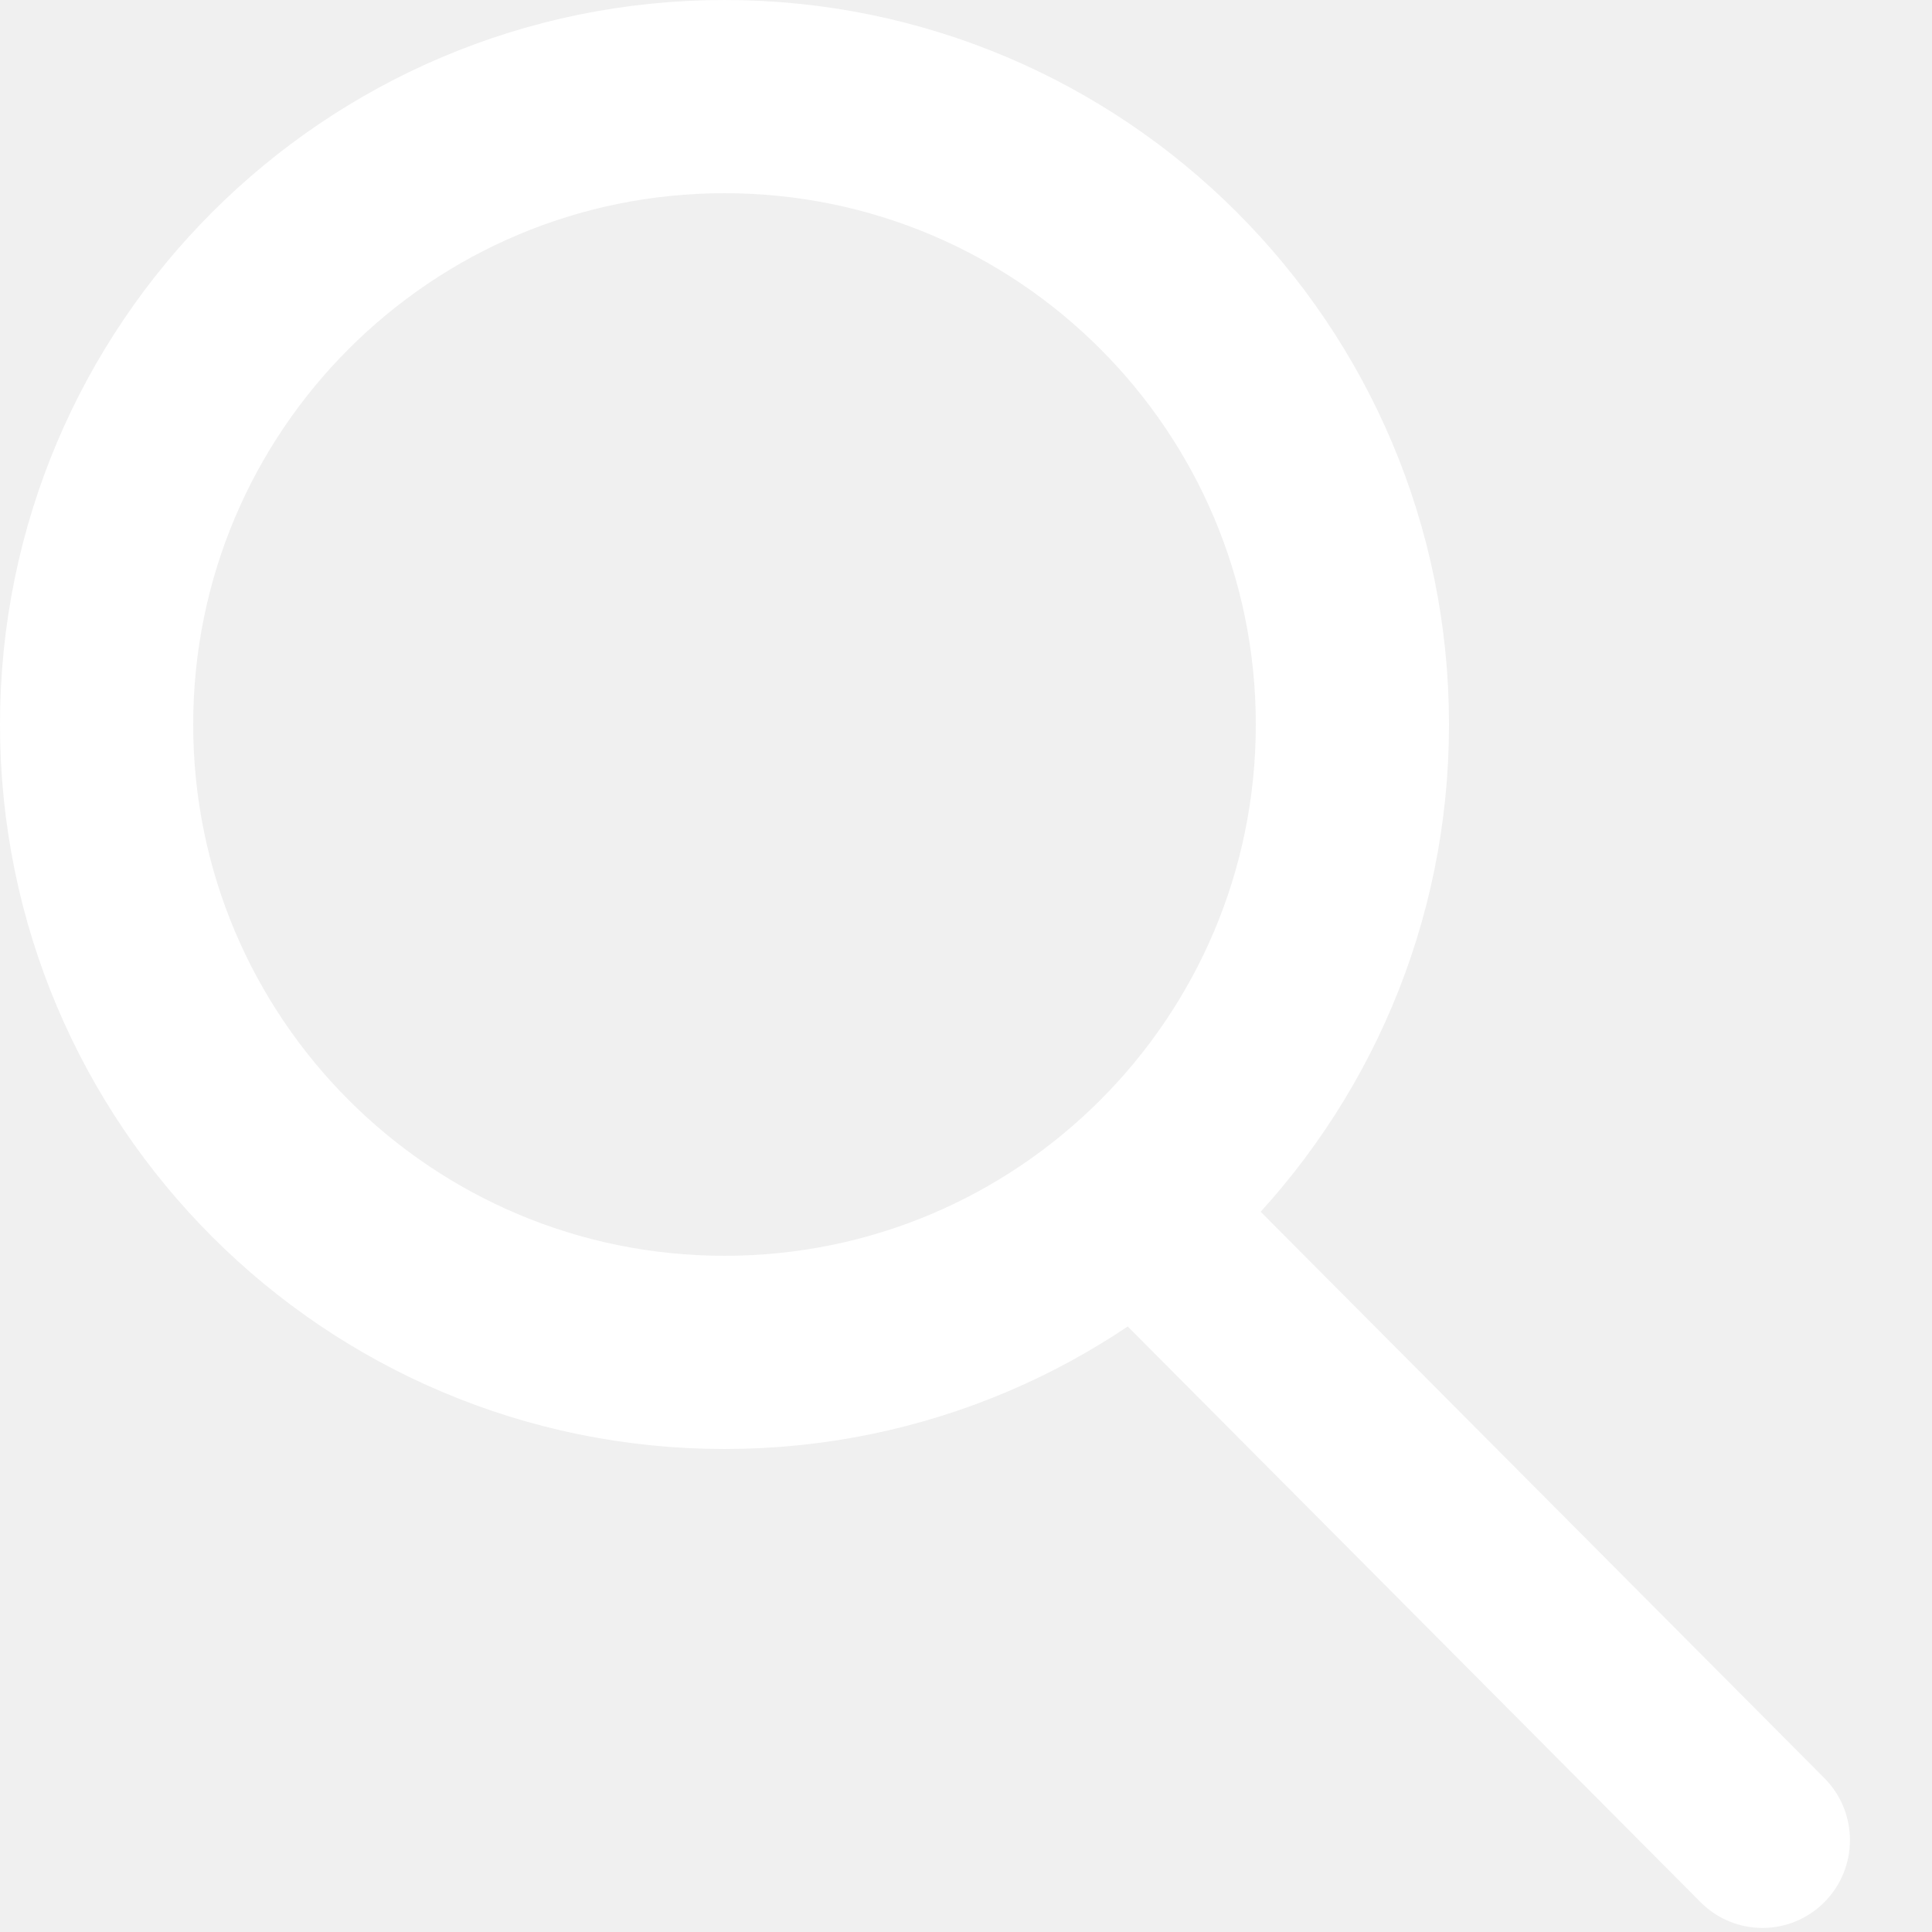
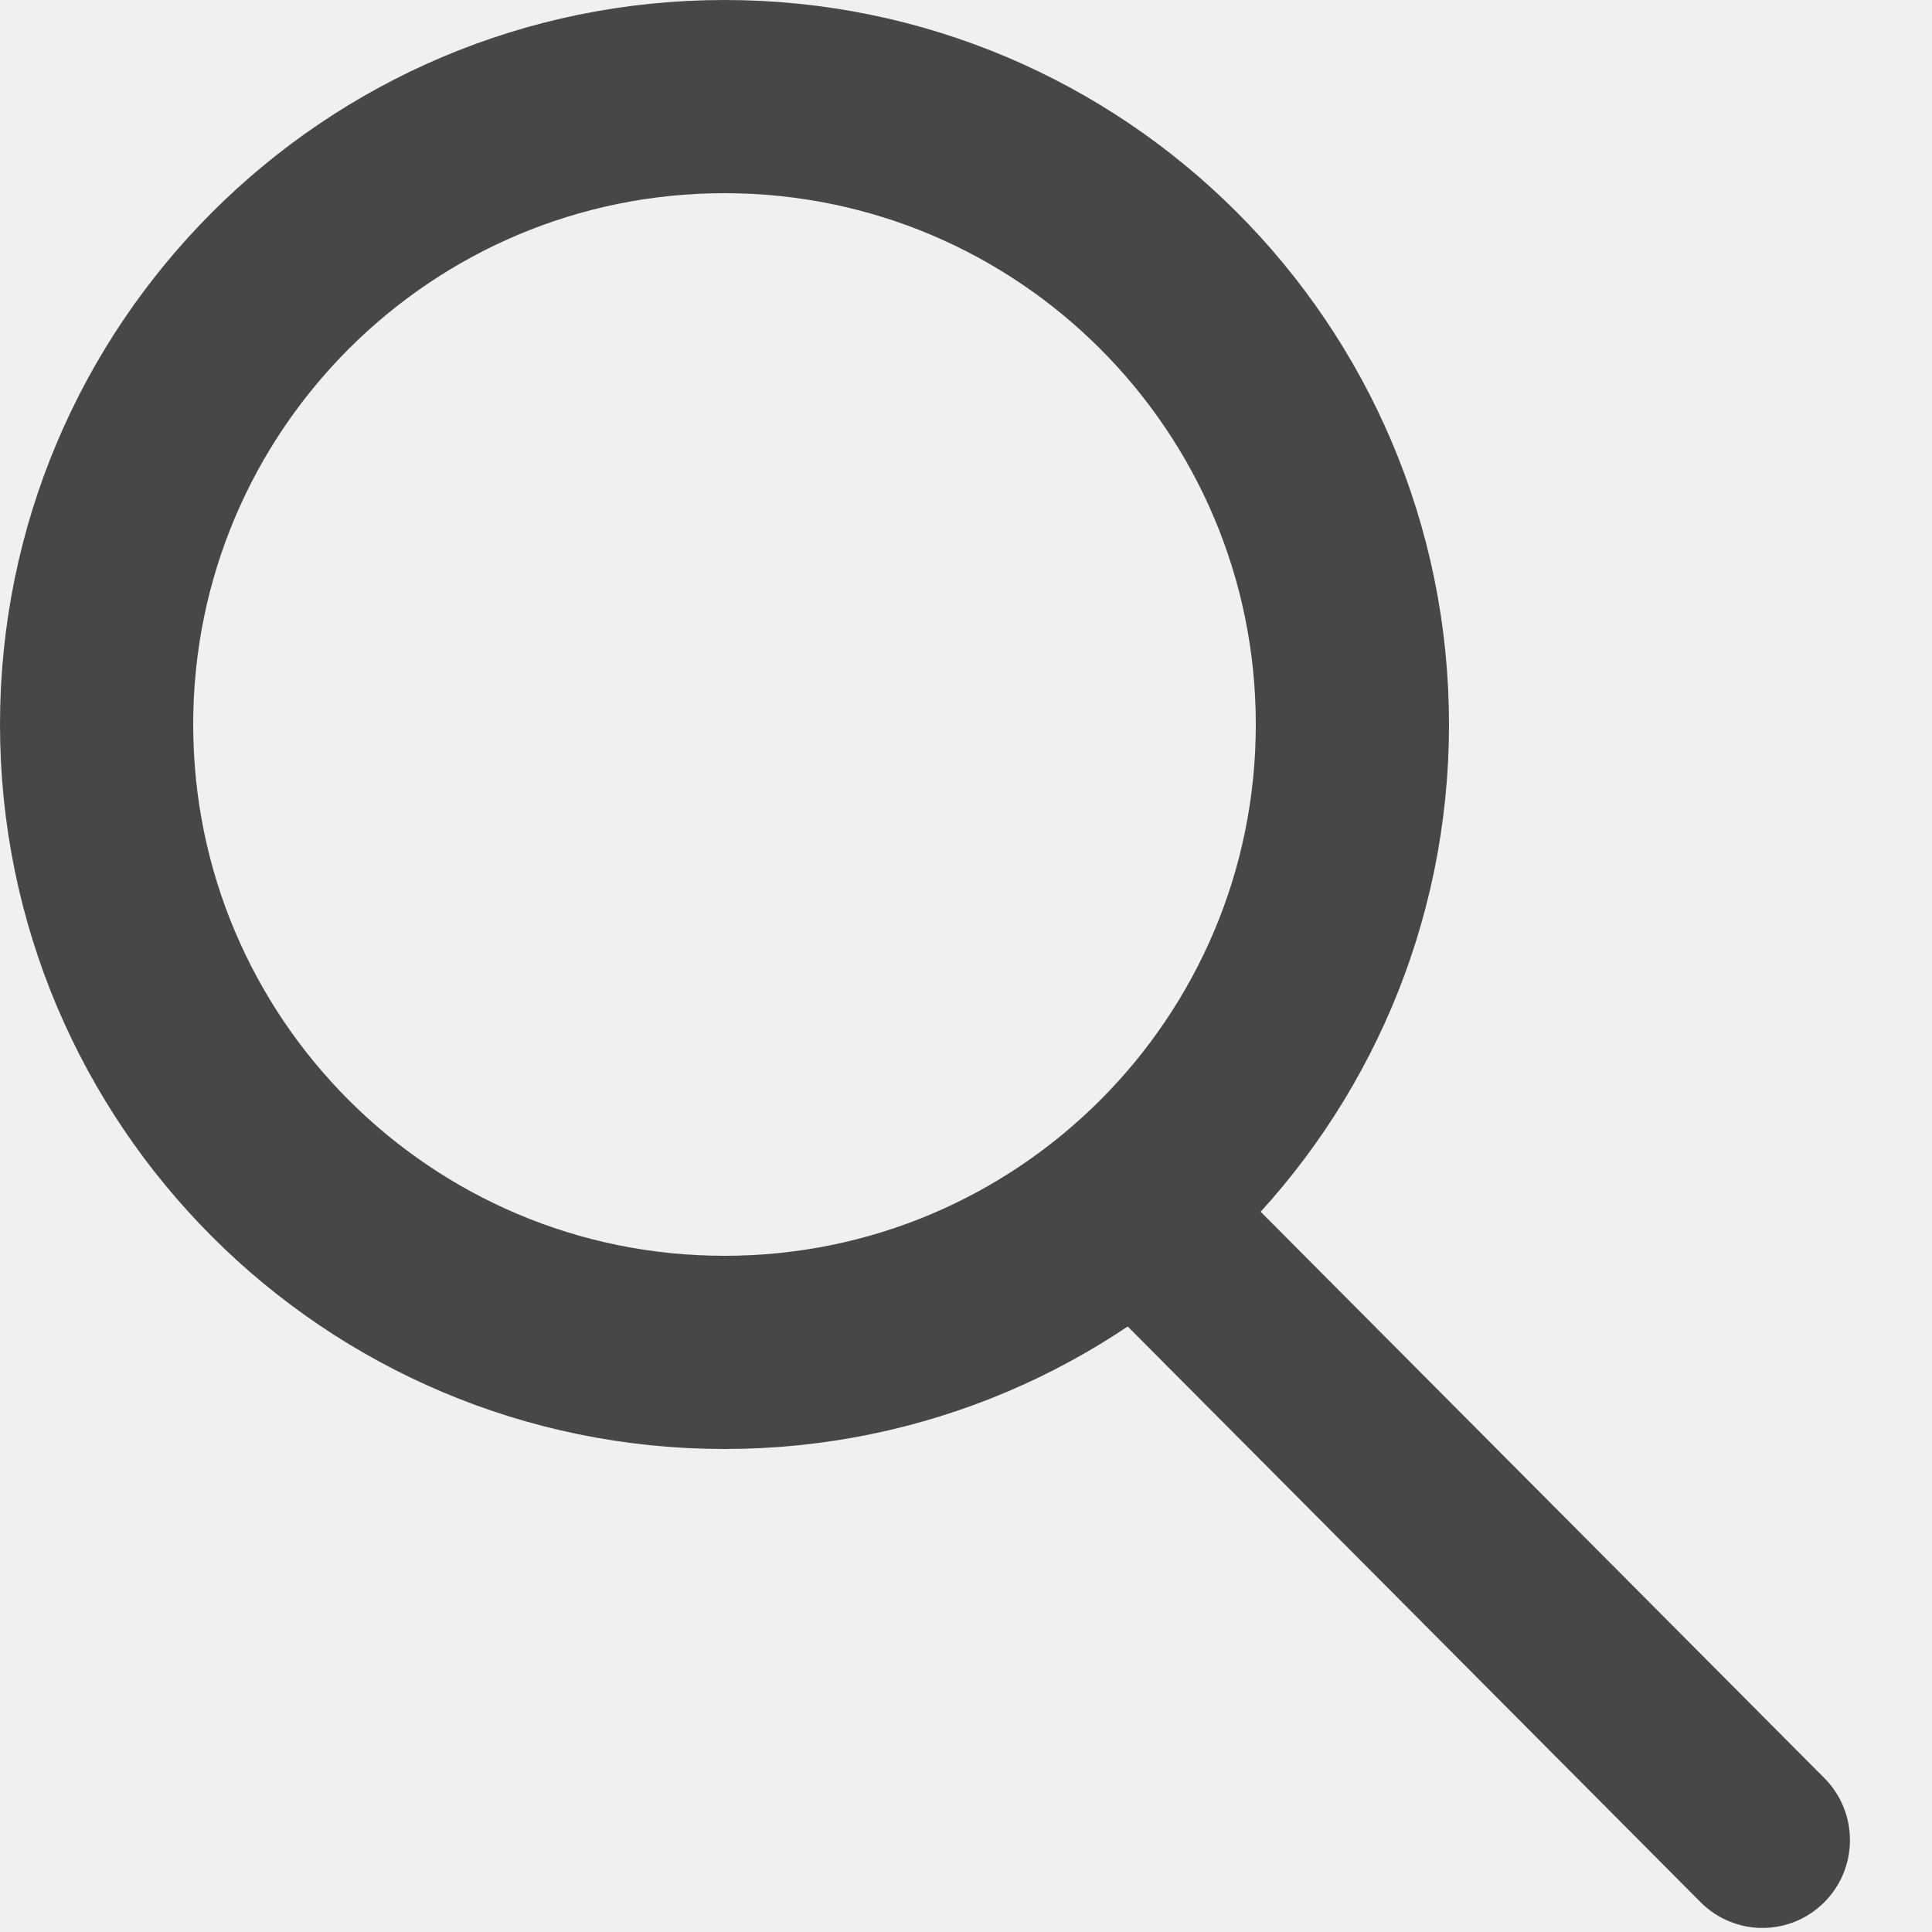
<svg xmlns="http://www.w3.org/2000/svg" width="20" height="20" viewBox="0 0 20 20">
  <g fill="none" fill-rule="evenodd" transform="translate(1 1)">
-     <circle cx="6.5" cy="6.5" r="6.5" stroke="#FFF" stroke-width="2" />
-     <path fill="#FFF" d="M11.487 10.978l6.398 6.428a.911.911 0 0 1 0 1.286.903.903 0 0 1-1.28 0l-6.397-6.429a.911.911 0 0 1 0-1.285.903.903 0 0 1 1.28 0z" />
+     <circle cx="6.5" cy="6.5" r="6.5" stroke="#474747" stroke-width="2" />
+     <path fill="#474747" d="M11.487 10.978l6.398 6.428a.911.911 0 0 1 0 1.286.903.903 0 0 1-1.28 0l-6.397-6.429a.911.911 0 0 1 0-1.285.903.903 0 0 1 1.28 0z" />
  </g>
</svg>
